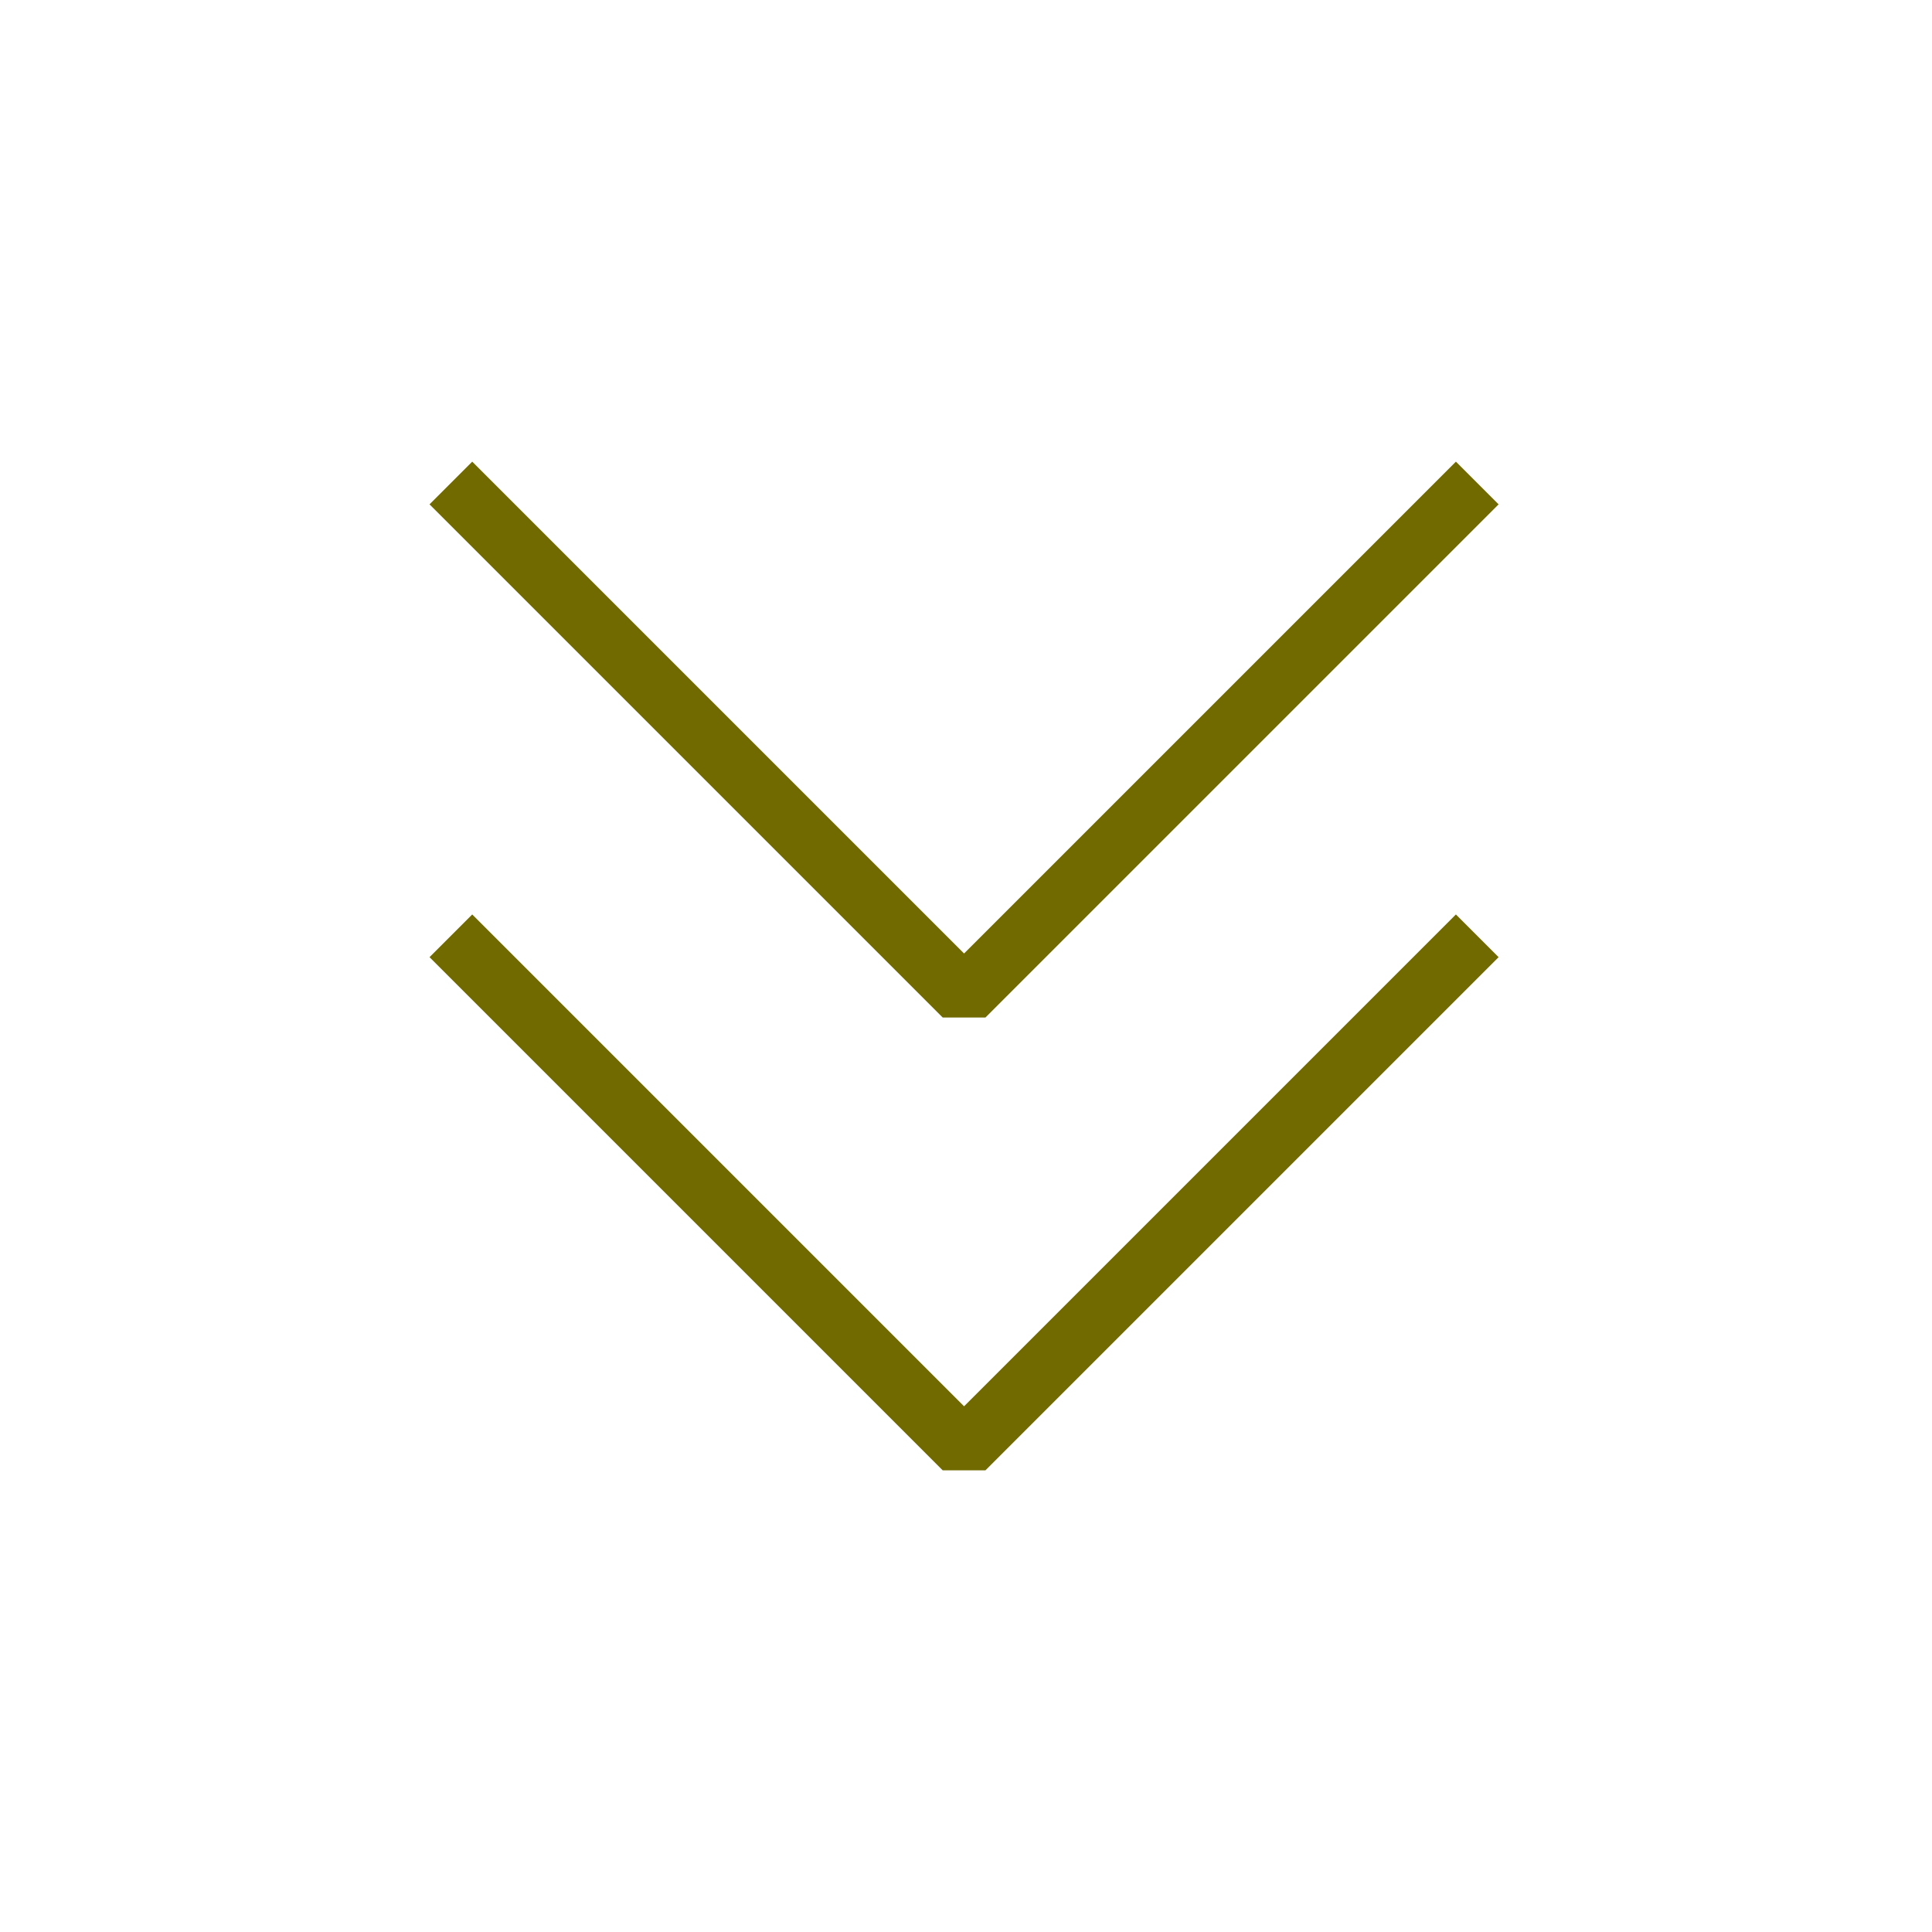
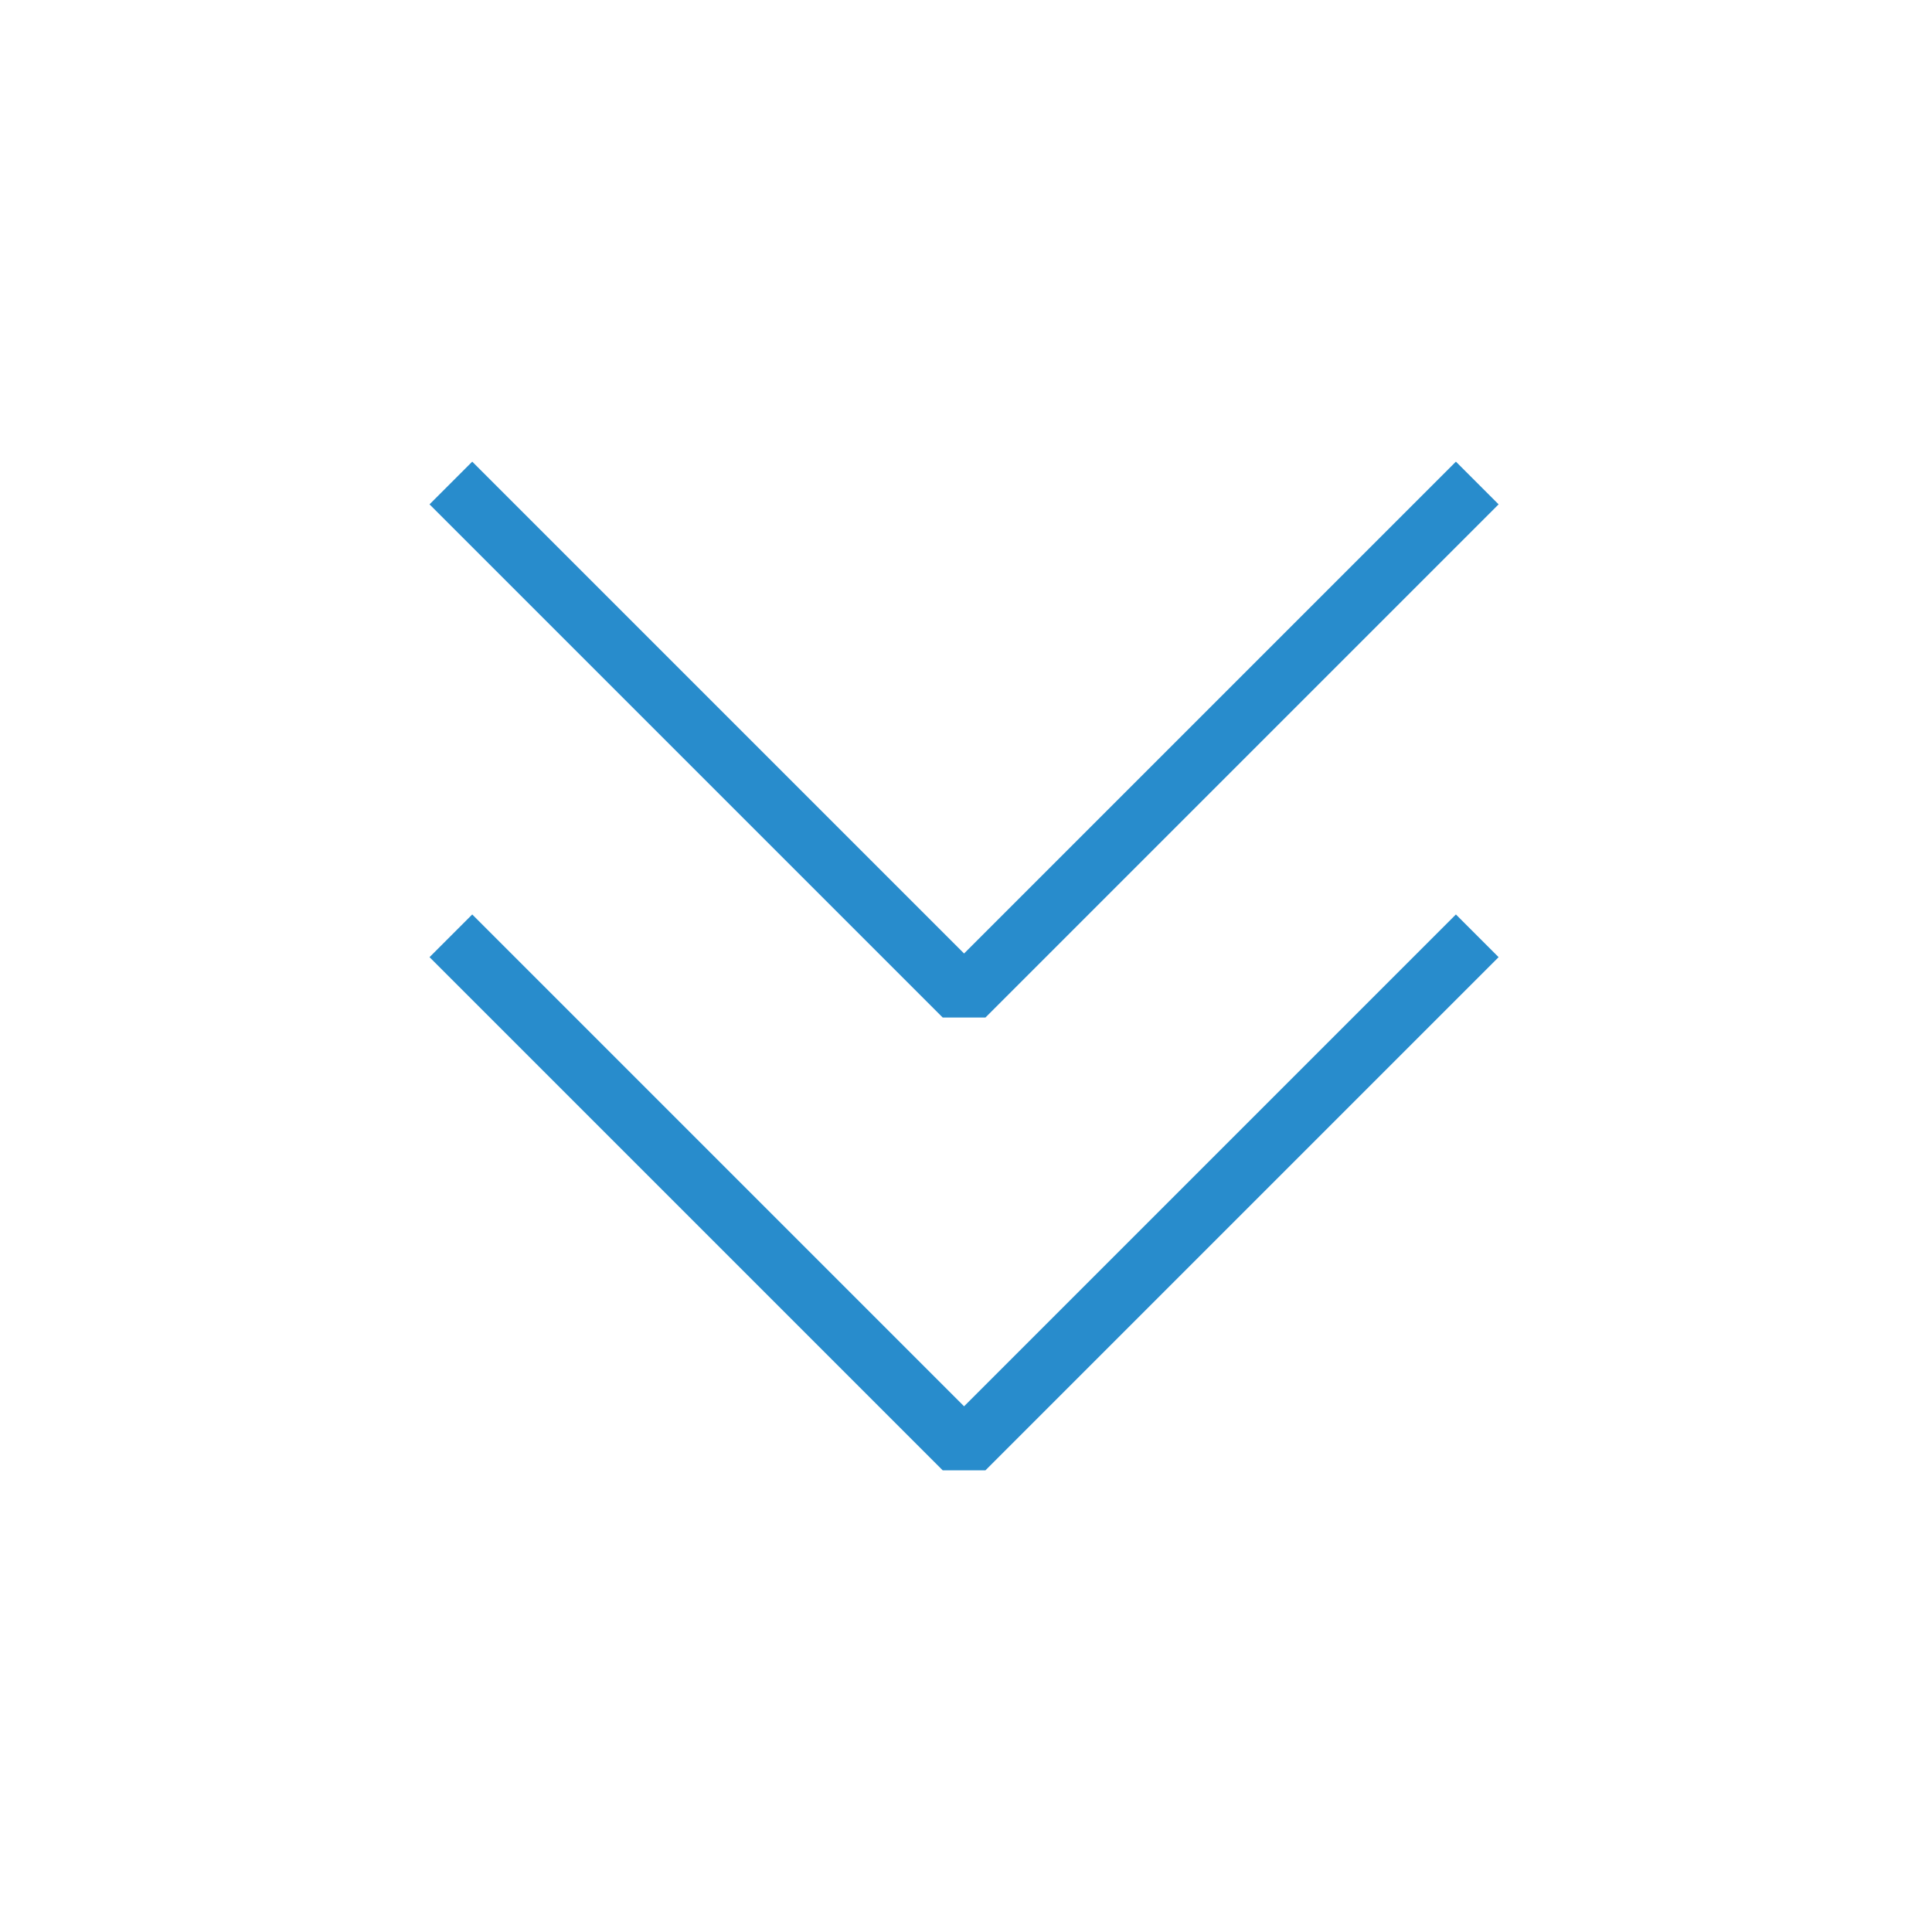
<svg xmlns="http://www.w3.org/2000/svg" version="1.1" id="Layer_1" x="0px" y="0px" width="64px" height="64px" viewBox="0 0 64 64" enable-background="new 0 0 64 64" xml:space="preserve">
  <g>
-     <polyline fill="none" stroke="#716A00" stroke-width="2" stroke-linejoin="bevel" stroke-miterlimit="10" points="48.936,31    31.936,48 14.936,31  " />
+     <polyline fill="none" stroke="#288CCC" stroke-width="2" stroke-linejoin="bevel" stroke-miterlimit="10" points="48.936,31    31.936,48 14.936,31  " />
  </g>
  <g>
-     <polyline fill="none" stroke="#716A00" stroke-width="2" stroke-linejoin="bevel" stroke-miterlimit="10" points="48.936,16    31.936,33 14.936,16  " />
+     <polyline fill="none" stroke="#288CCC" stroke-width="2" stroke-linejoin="bevel" stroke-miterlimit="10" points="48.936,16    31.936,33 14.936,16  " />
  </g>
</svg>
